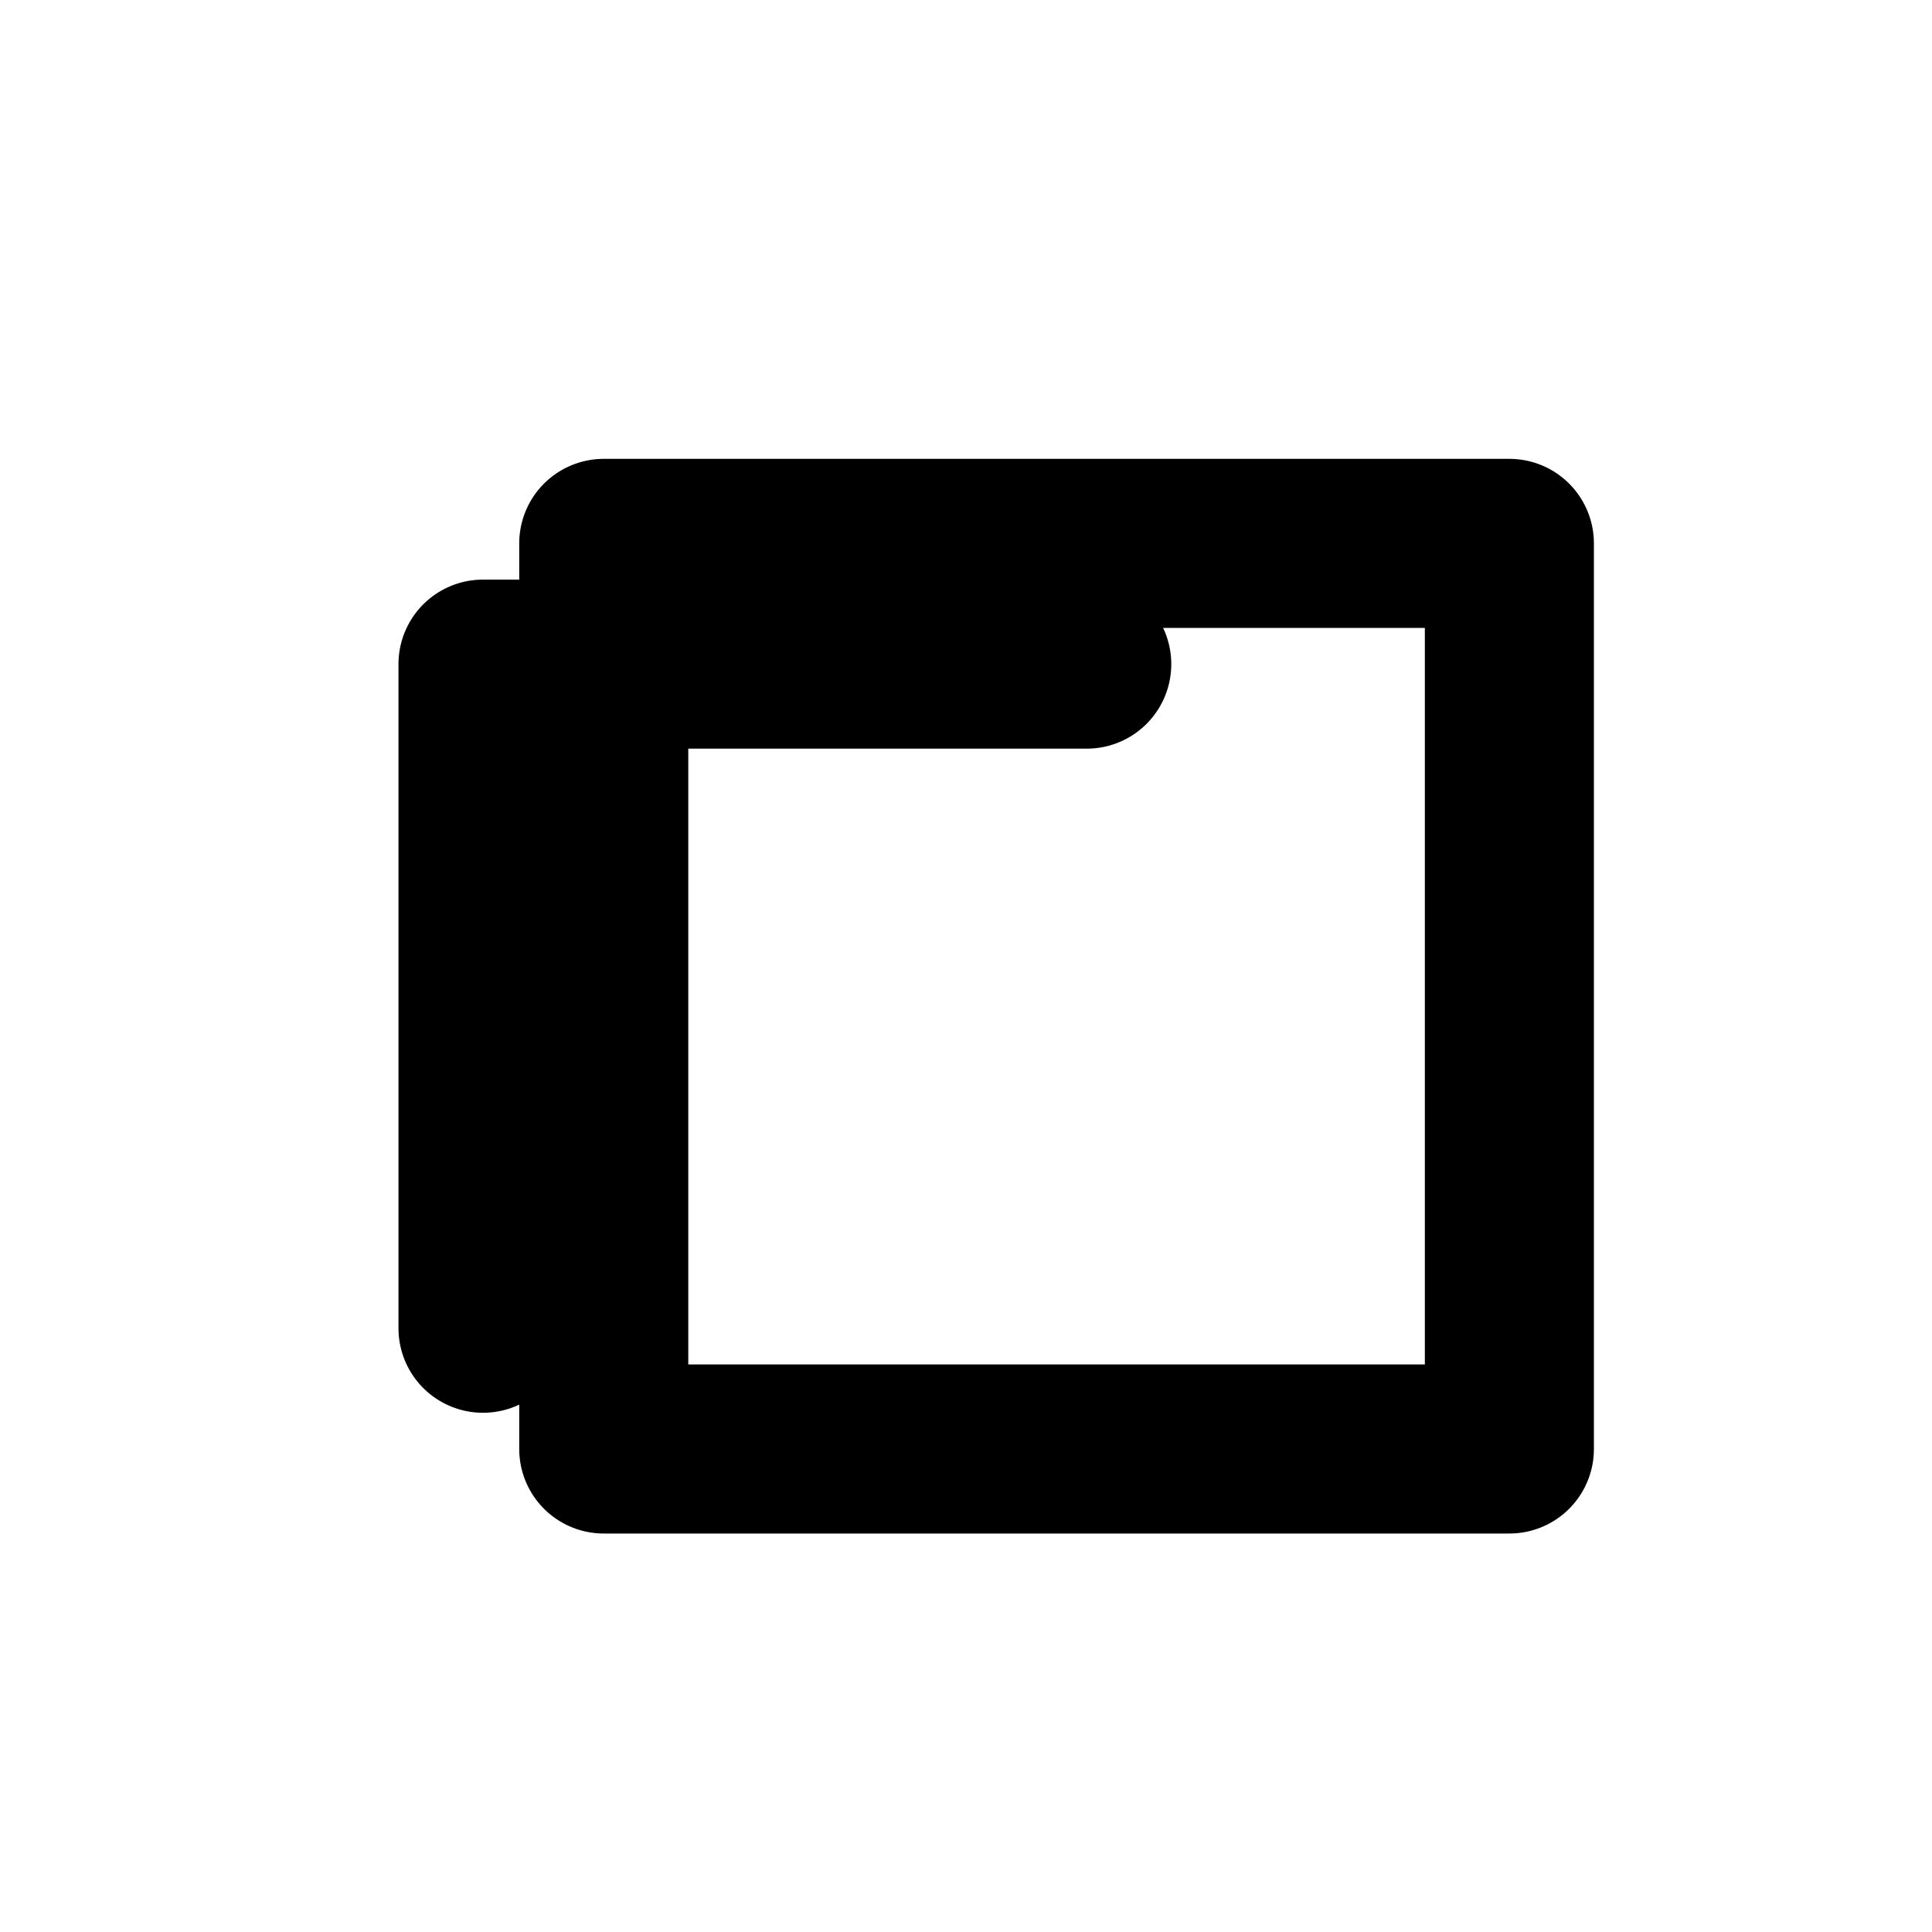
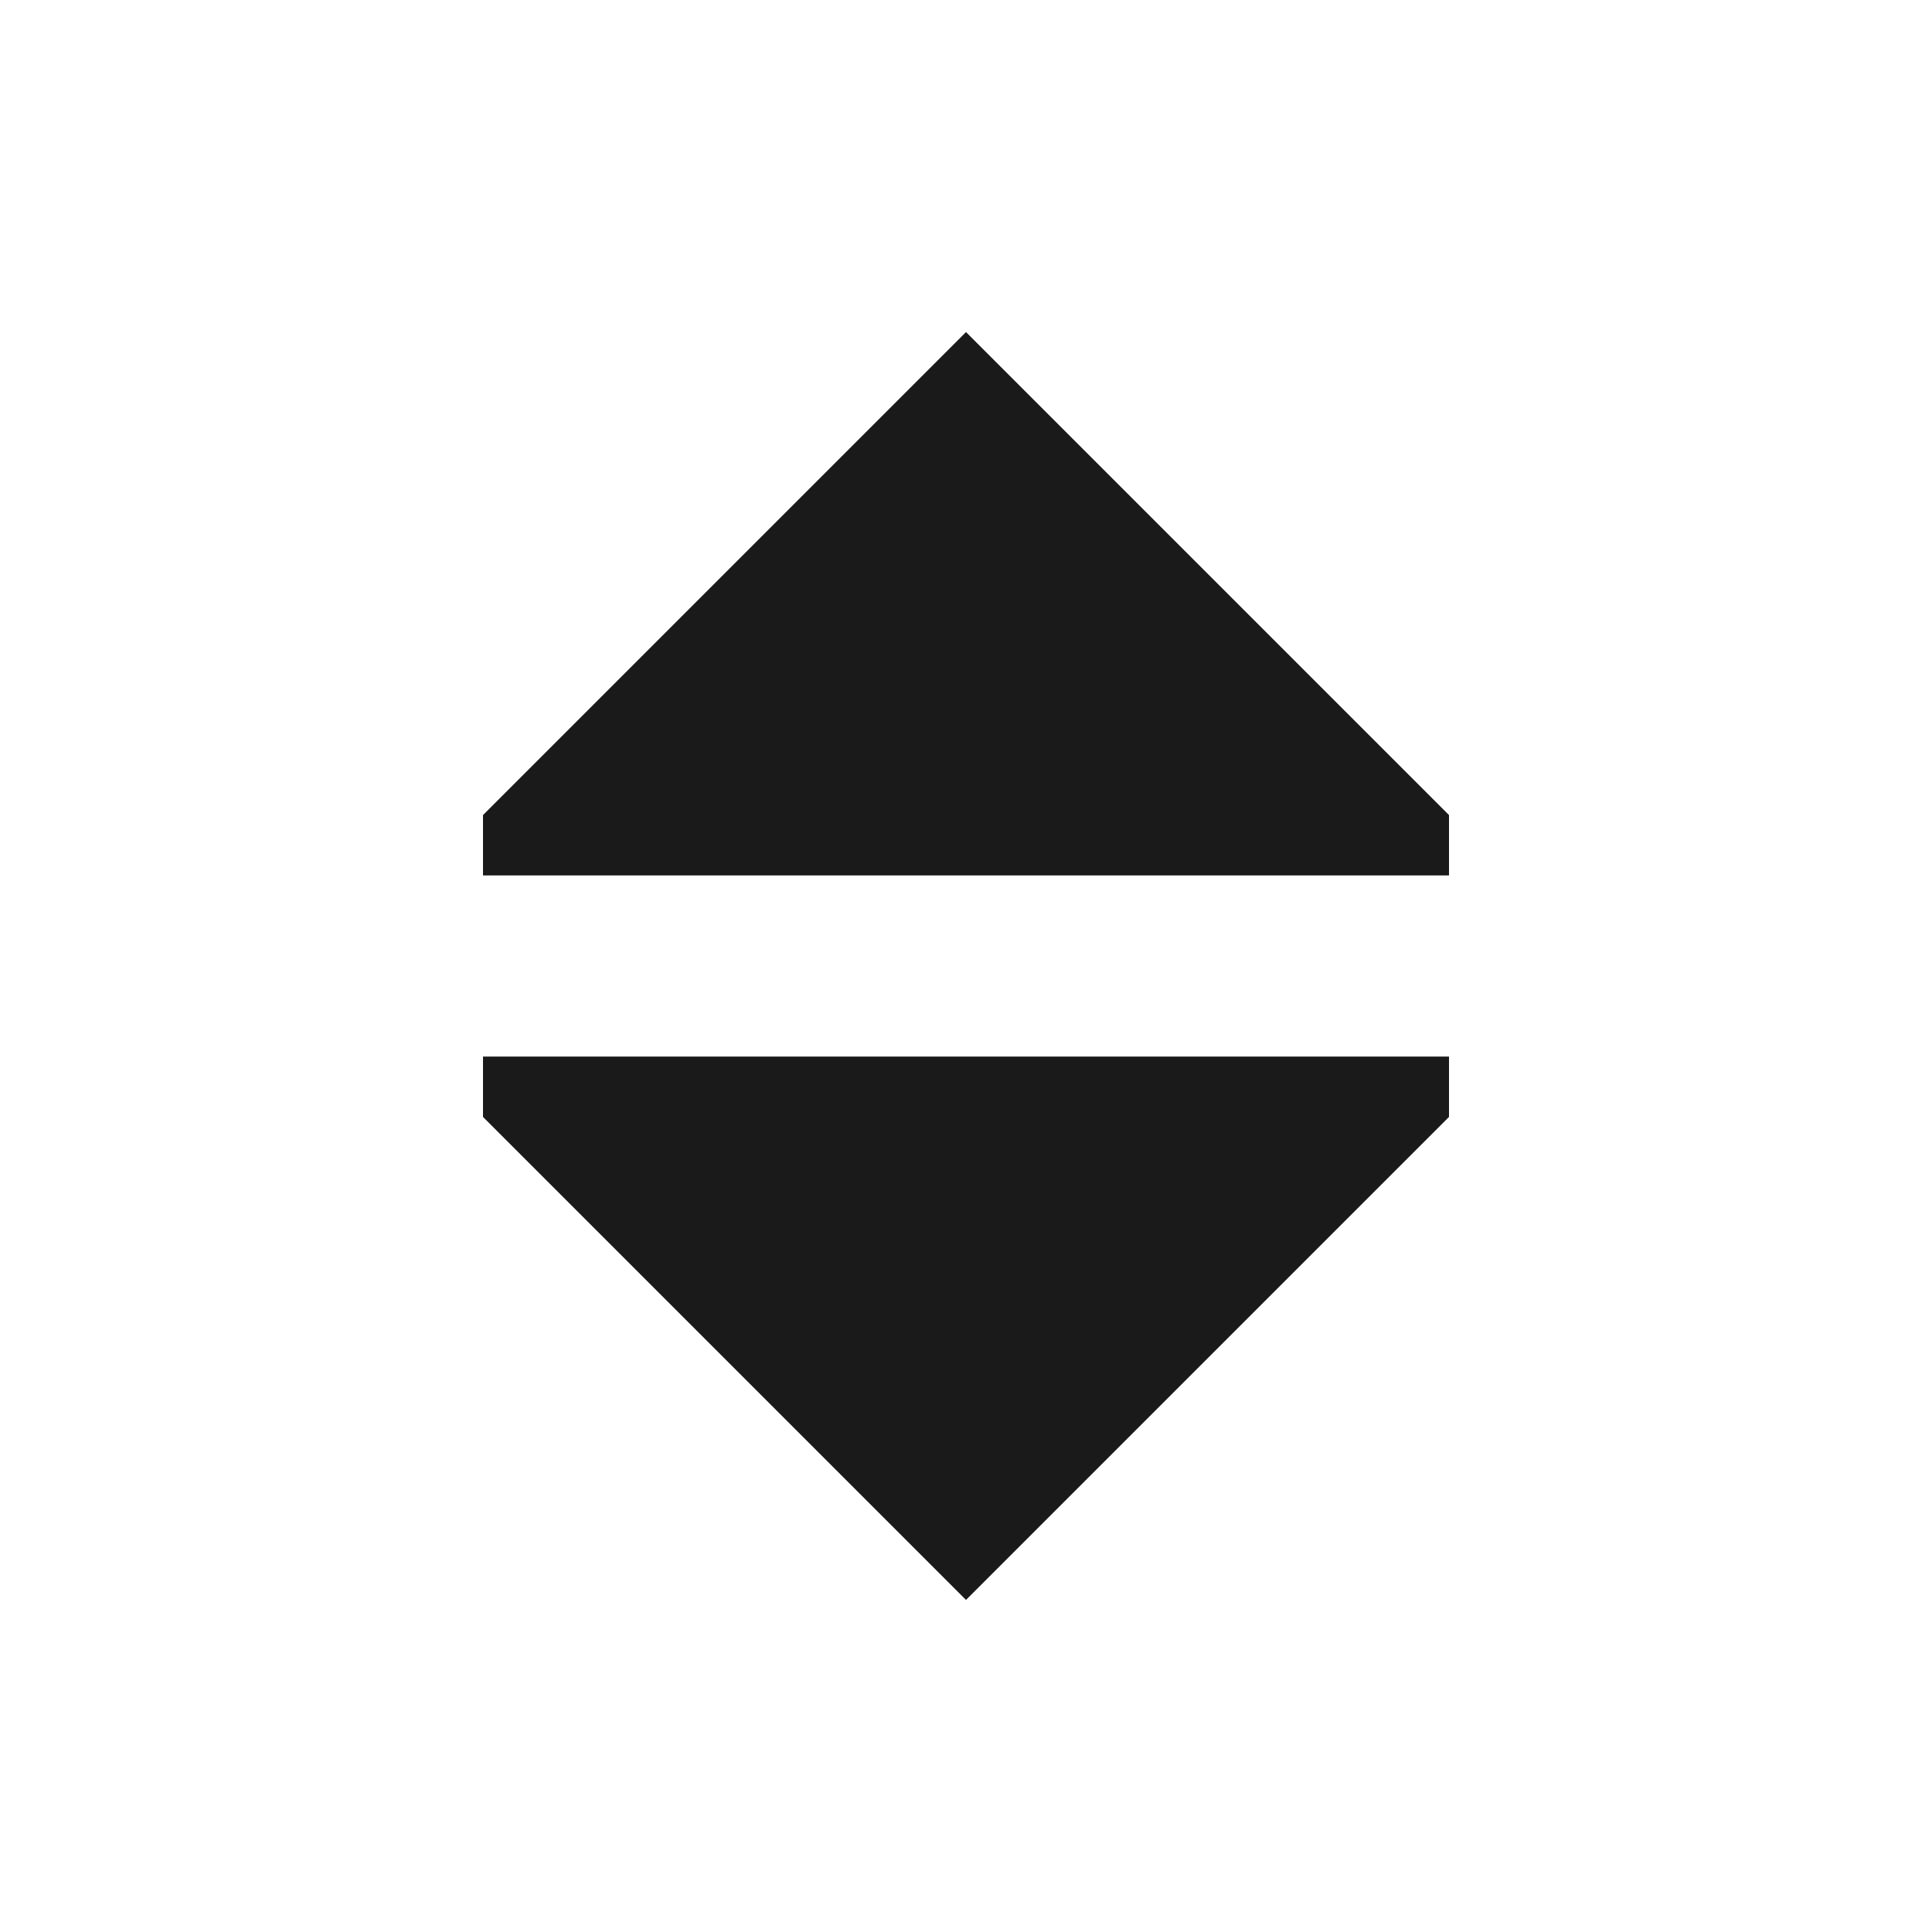
- <svg xmlns="http://www.w3.org/2000/svg" viewBox="0 0 16 16">
-   <rect x="5" y="4.5" width="7.5" height="7.5" fill="none" stroke="black" stroke-linejoin="round" stroke-width="1.4" />
-   <path d="M4 11V5.5H9" fill="none" stroke="black" stroke-linecap="round" stroke-linejoin="round" stroke-width="1.4" />
+ <svg xmlns="http://www.w3.org/2000/svg" viewBox="0 0 16 16" version="1.1" id="svg1">
+   <defs id="defs1" />
+   <path style="fill:#1a1a1a;stroke:#666666;stroke-width:0;stroke-dasharray:none" d="m 4,7.25 v -0.5 l 4,-4 4,4 v 0.5 z" id="path4" />
+   <path style="fill:#1a1a1a;stroke:#666666;stroke-width:0;stroke-dasharray:none" d="m 4,8.75 v 0.5 l 4,4 4,-4 v -0.5 z" id="path1" />
</svg>
